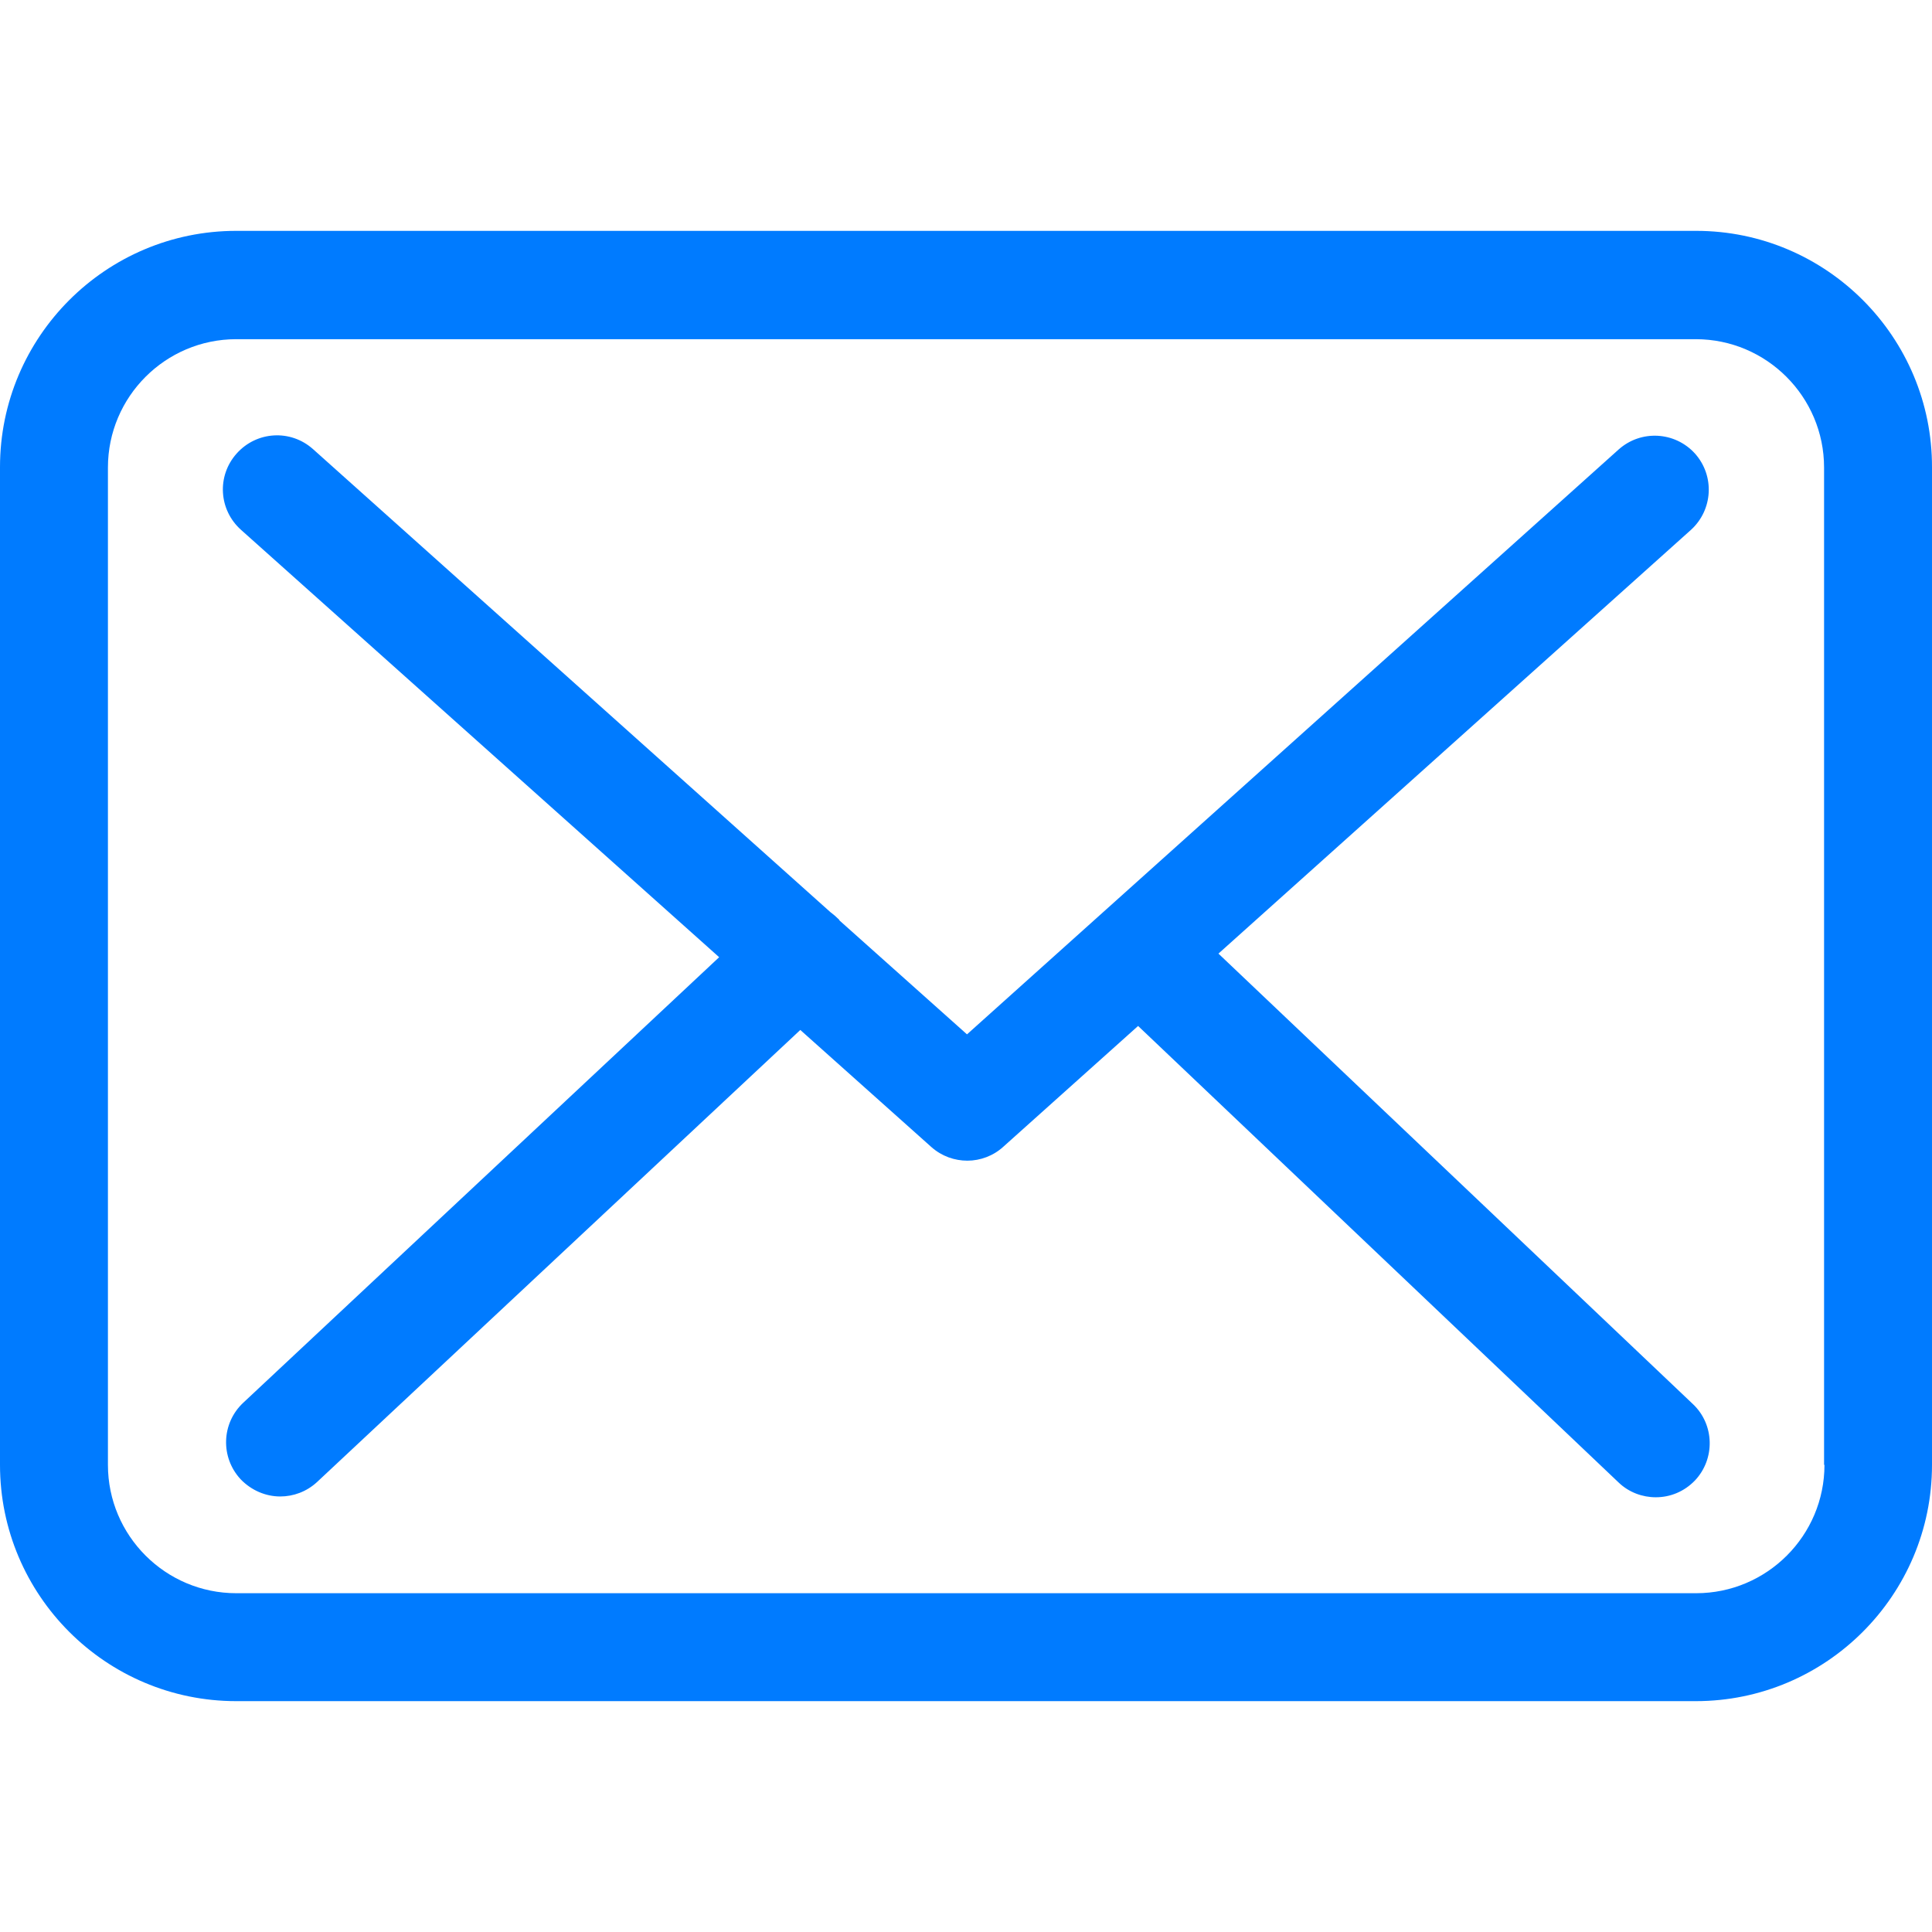
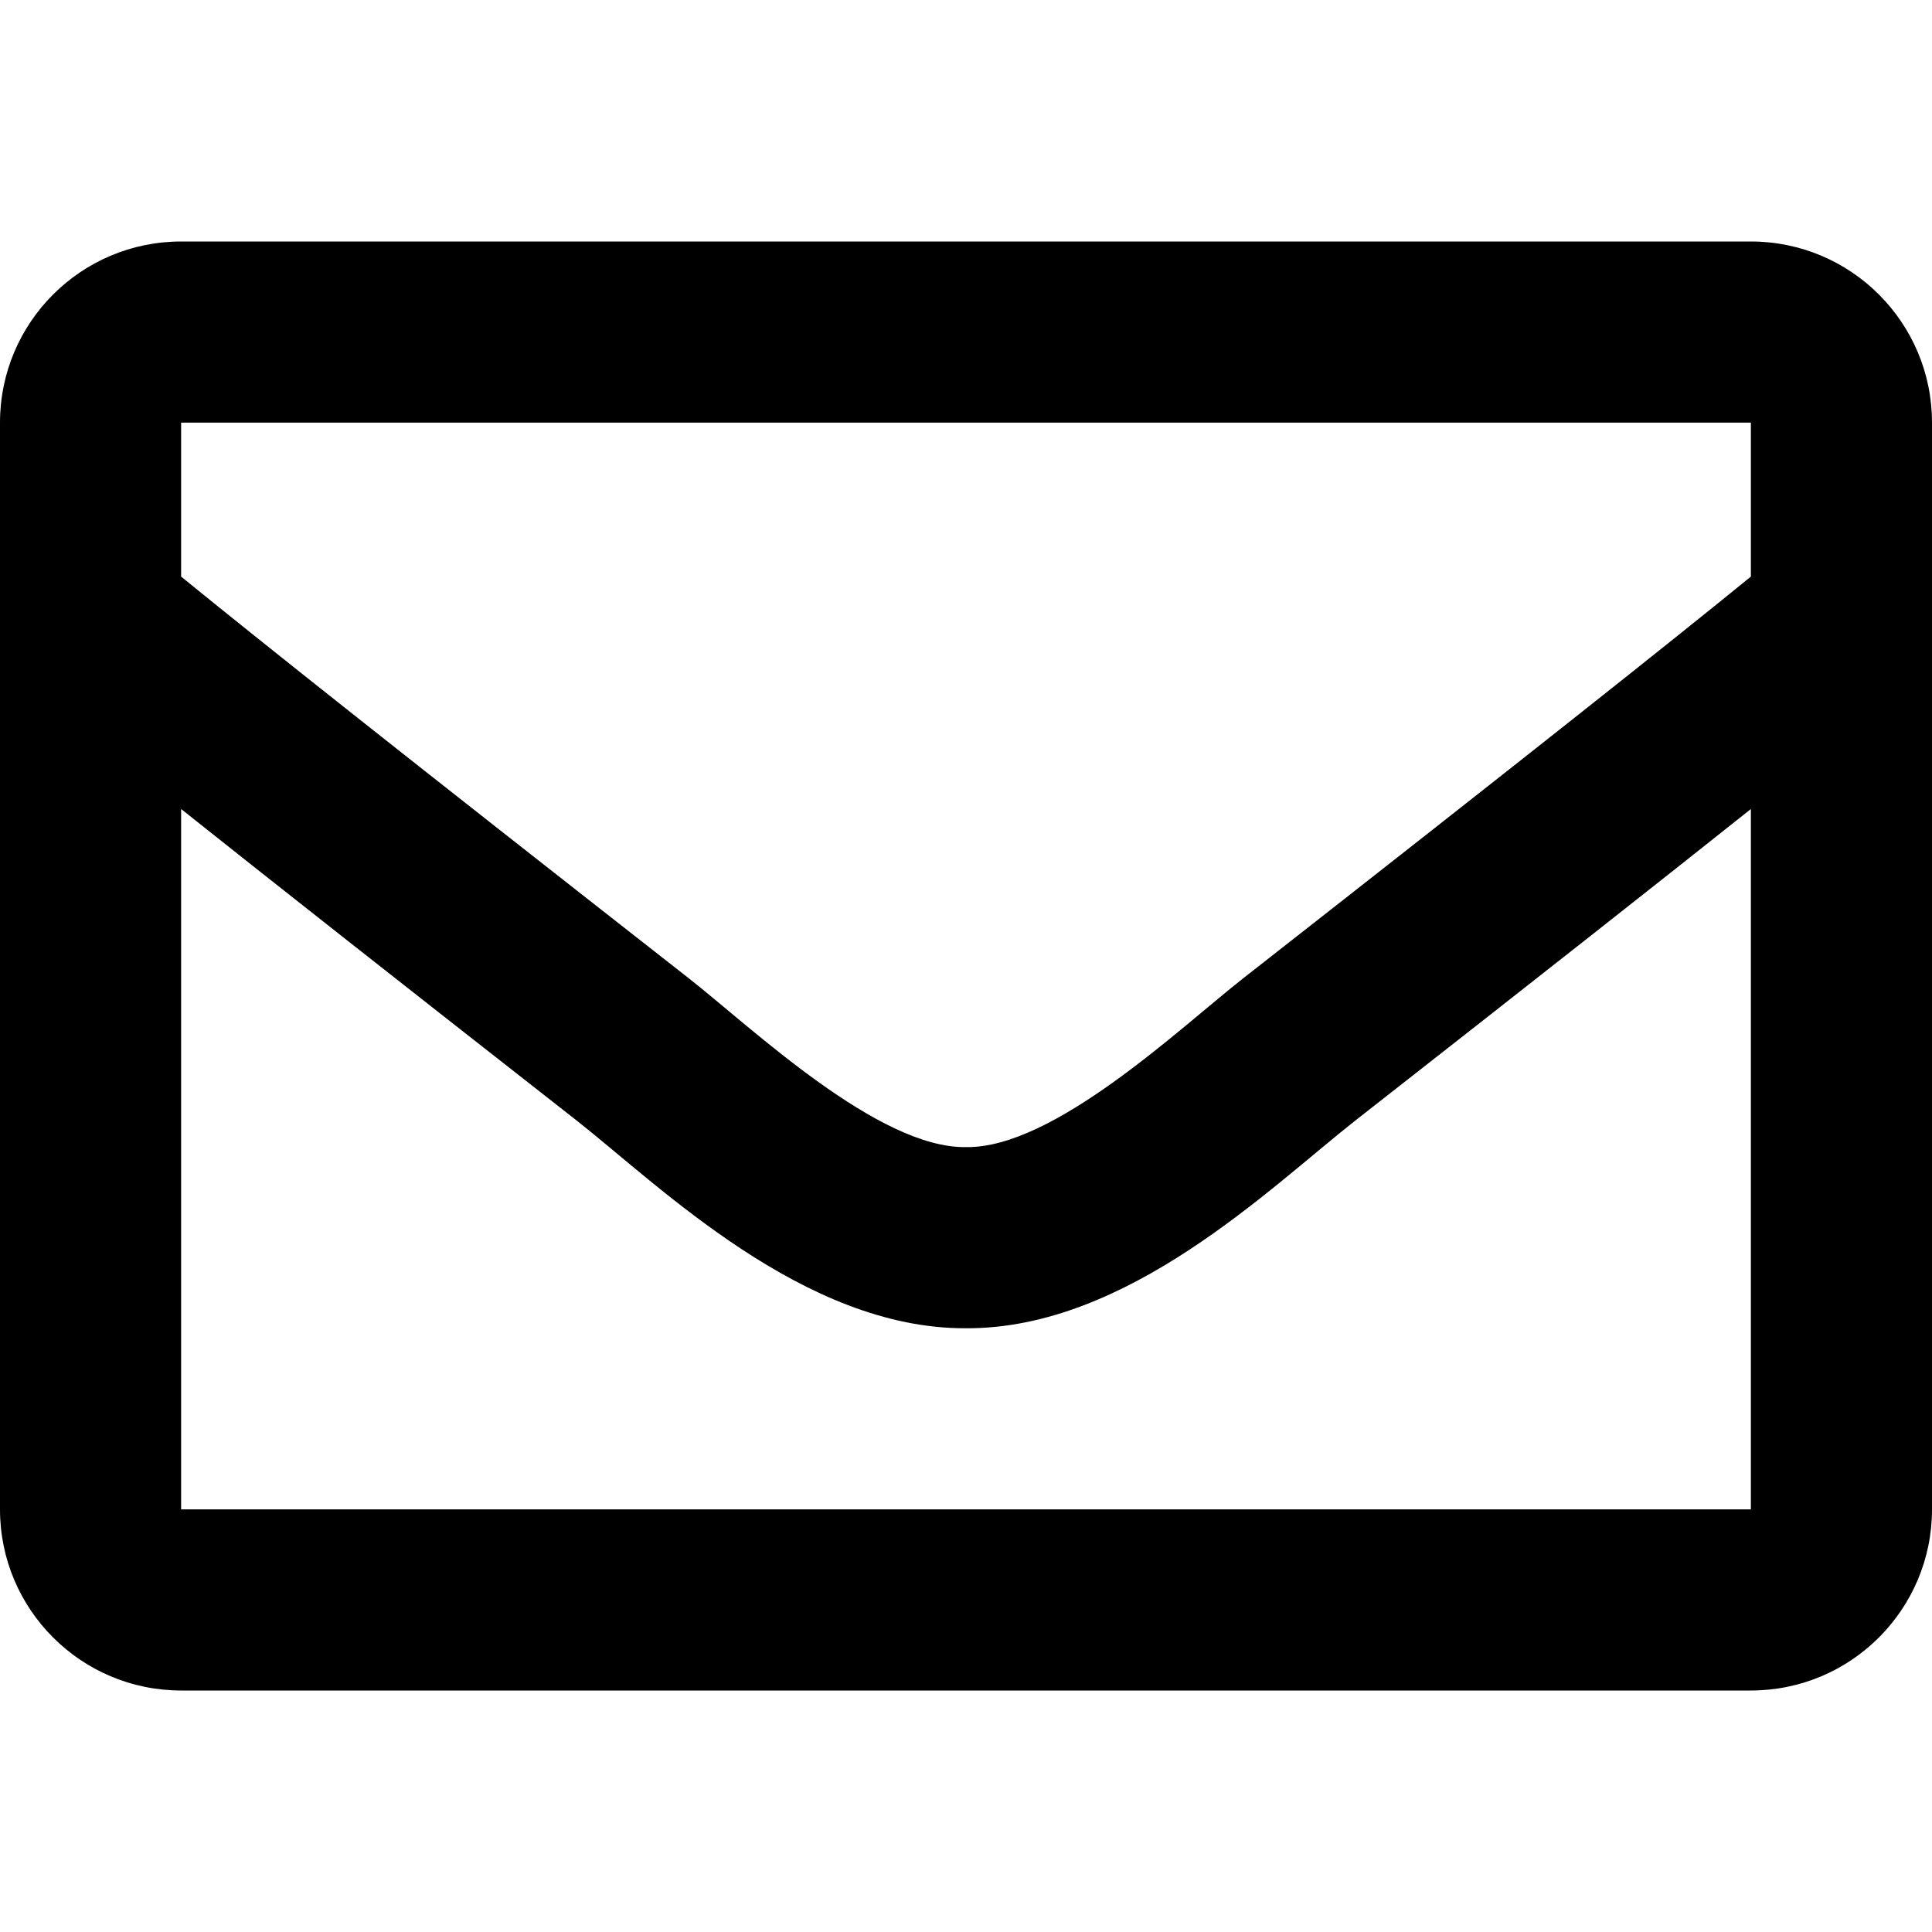
- <svg xmlns="http://www.w3.org/2000/svg" version="1.1" id="Capa_1" x="0px" y="0px" viewBox="0 0 483.3 483.3" fill="#007BFF" style="enable-background:new 0 0 483.3 483.3;" xml:space="preserve">
-   <g>
-     <g>
-       <path d="M424.3,57.75H59.1c-32.6,0-59.1,26.5-59.1,59.1v249.6c0,32.6,26.5,59.1,59.1,59.1h365.1c32.6,0,59.1-26.5,59.1-59.1    v-249.5C483.4,84.35,456.9,57.75,424.3,57.75z M456.4,366.45c0,17.7-14.4,32.1-32.1,32.1H59.1c-17.7,0-32.1-14.4-32.1-32.1v-249.5    c0-17.7,14.4-32.1,32.1-32.1h365.1c17.7,0,32.1,14.4,32.1,32.1v249.5H456.4z" />
-       <path d="M304.8,238.55l118.2-106c5.5-5,6-13.5,1-19.1c-5-5.5-13.5-6-19.1-1l-163,146.3l-31.8-28.4c-0.1-0.1-0.2-0.2-0.2-0.3    c-0.7-0.7-1.4-1.3-2.2-1.9L78.3,112.35c-5.6-5-14.1-4.5-19.1,1.1c-5,5.6-4.5,14.1,1.1,19.1l119.6,106.9L60.8,350.95    c-5.4,5.1-5.7,13.6-0.6,19.1c2.7,2.8,6.3,4.3,9.9,4.3c3.3,0,6.6-1.2,9.2-3.6l120.9-113.1l32.8,29.3c2.6,2.3,5.8,3.4,9,3.4    c3.2,0,6.5-1.2,9-3.5l33.7-30.2l120.2,114.2c2.6,2.5,6,3.7,9.3,3.7c3.6,0,7.1-1.4,9.8-4.2c5.1-5.4,4.9-14-0.5-19.1L304.8,238.55z" />
-     </g>
-   </g>
-   <g>
- </g>
-   <g>
- </g>
-   <g>
- </g>
-   <g>
- </g>
-   <g>
- </g>
-   <g>
- </g>
-   <g>
- </g>
-   <g>
- </g>
-   <g>
- </g>
-   <g>
- </g>
-   <g>
- </g>
-   <g>
- </g>
-   <g>
- </g>
-   <g>
- </g>
-   <g>
- </g>
+ <svg xmlns="http://www.w3.org/2000/svg" aria-hidden="true" focusable="false" data-prefix="far" data-icon="envelope" class="svg-inline--fa fa-envelope fa-w-16" role="img" viewBox="0 0 512 512">
+   <path fill="currentColor" d="M464 64H48C21.49 64 0 85.49 0 112v288c0 26.51 21.49 48 48 48h416c26.51 0 48-21.49 48-48V112c0-26.51-21.49-48-48-48zm0 48v40.805c-22.422 18.259-58.168 46.651-134.587 106.49-16.841 13.247-50.201 45.072-73.413 44.701-23.208.375-56.579-31.459-73.413-44.701C106.18 199.465 70.425 171.067 48 152.805V112h416zM48 400V214.398c22.914 18.251 55.409 43.862 104.938 82.646 21.857 17.205 60.134 55.186 103.062 54.955 42.717.231 80.509-37.199 103.053-54.947 49.528-38.783 82.032-64.401 104.947-82.653V400H48z" />
</svg>
